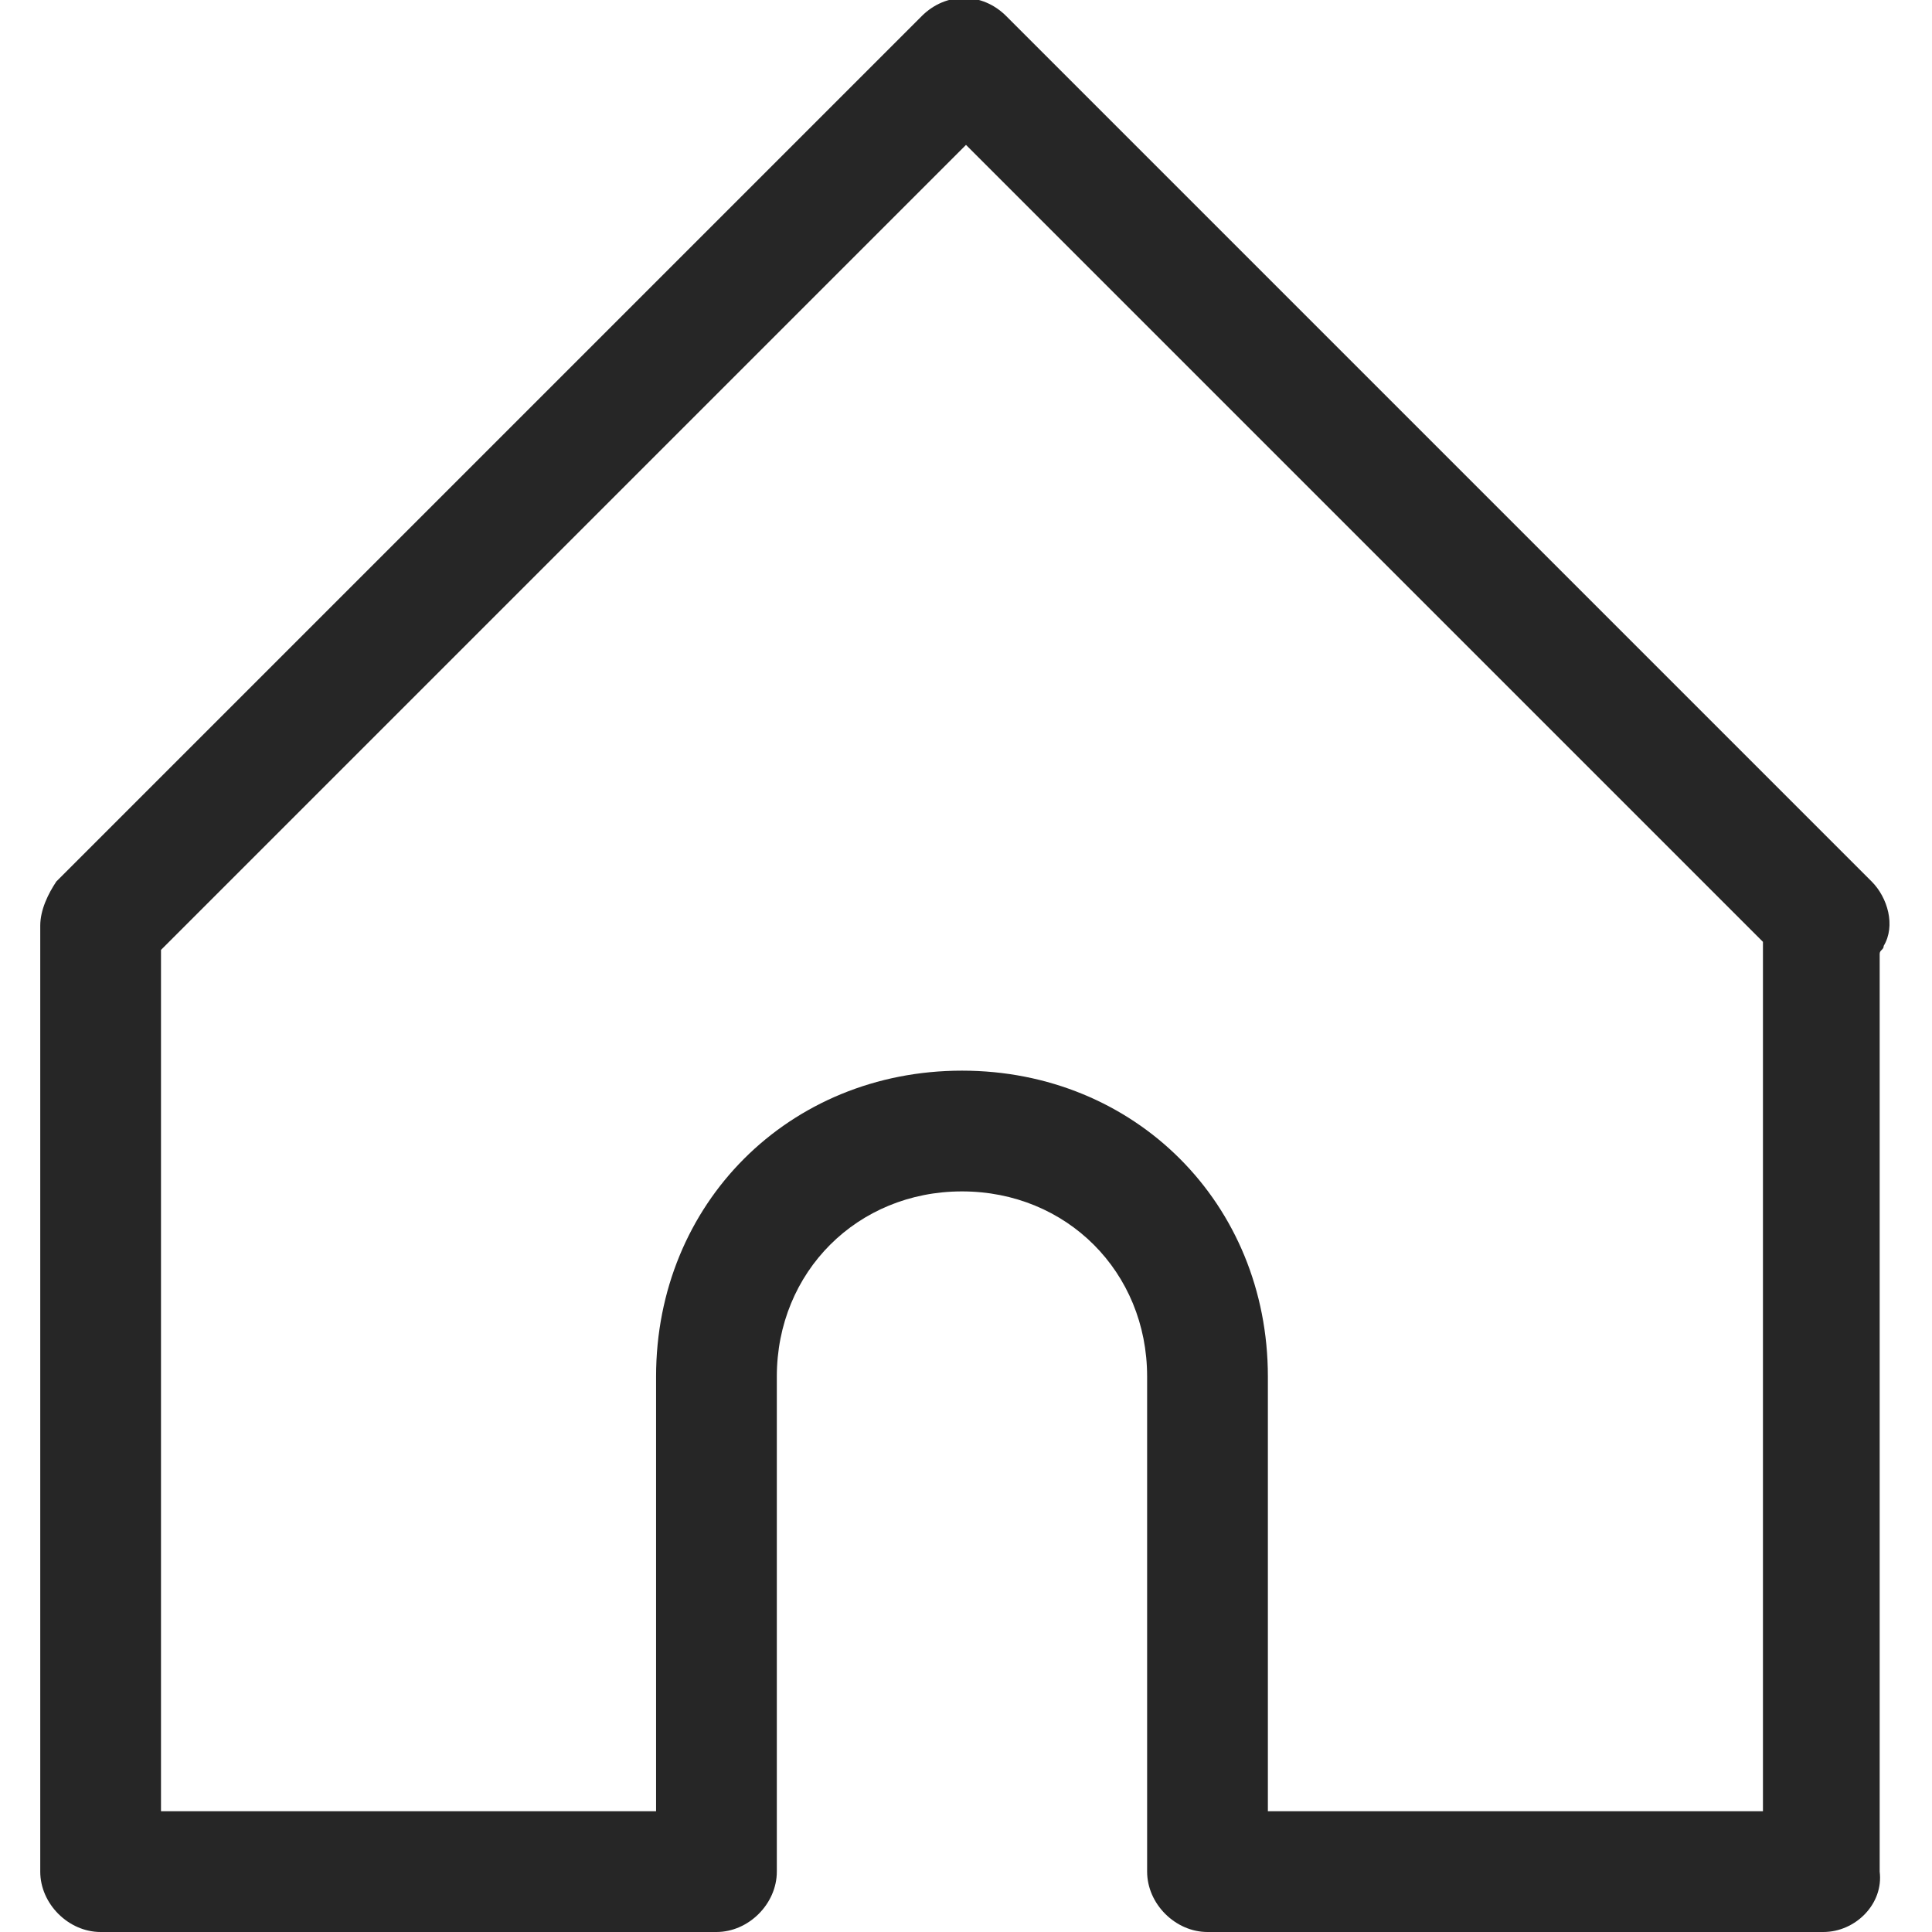
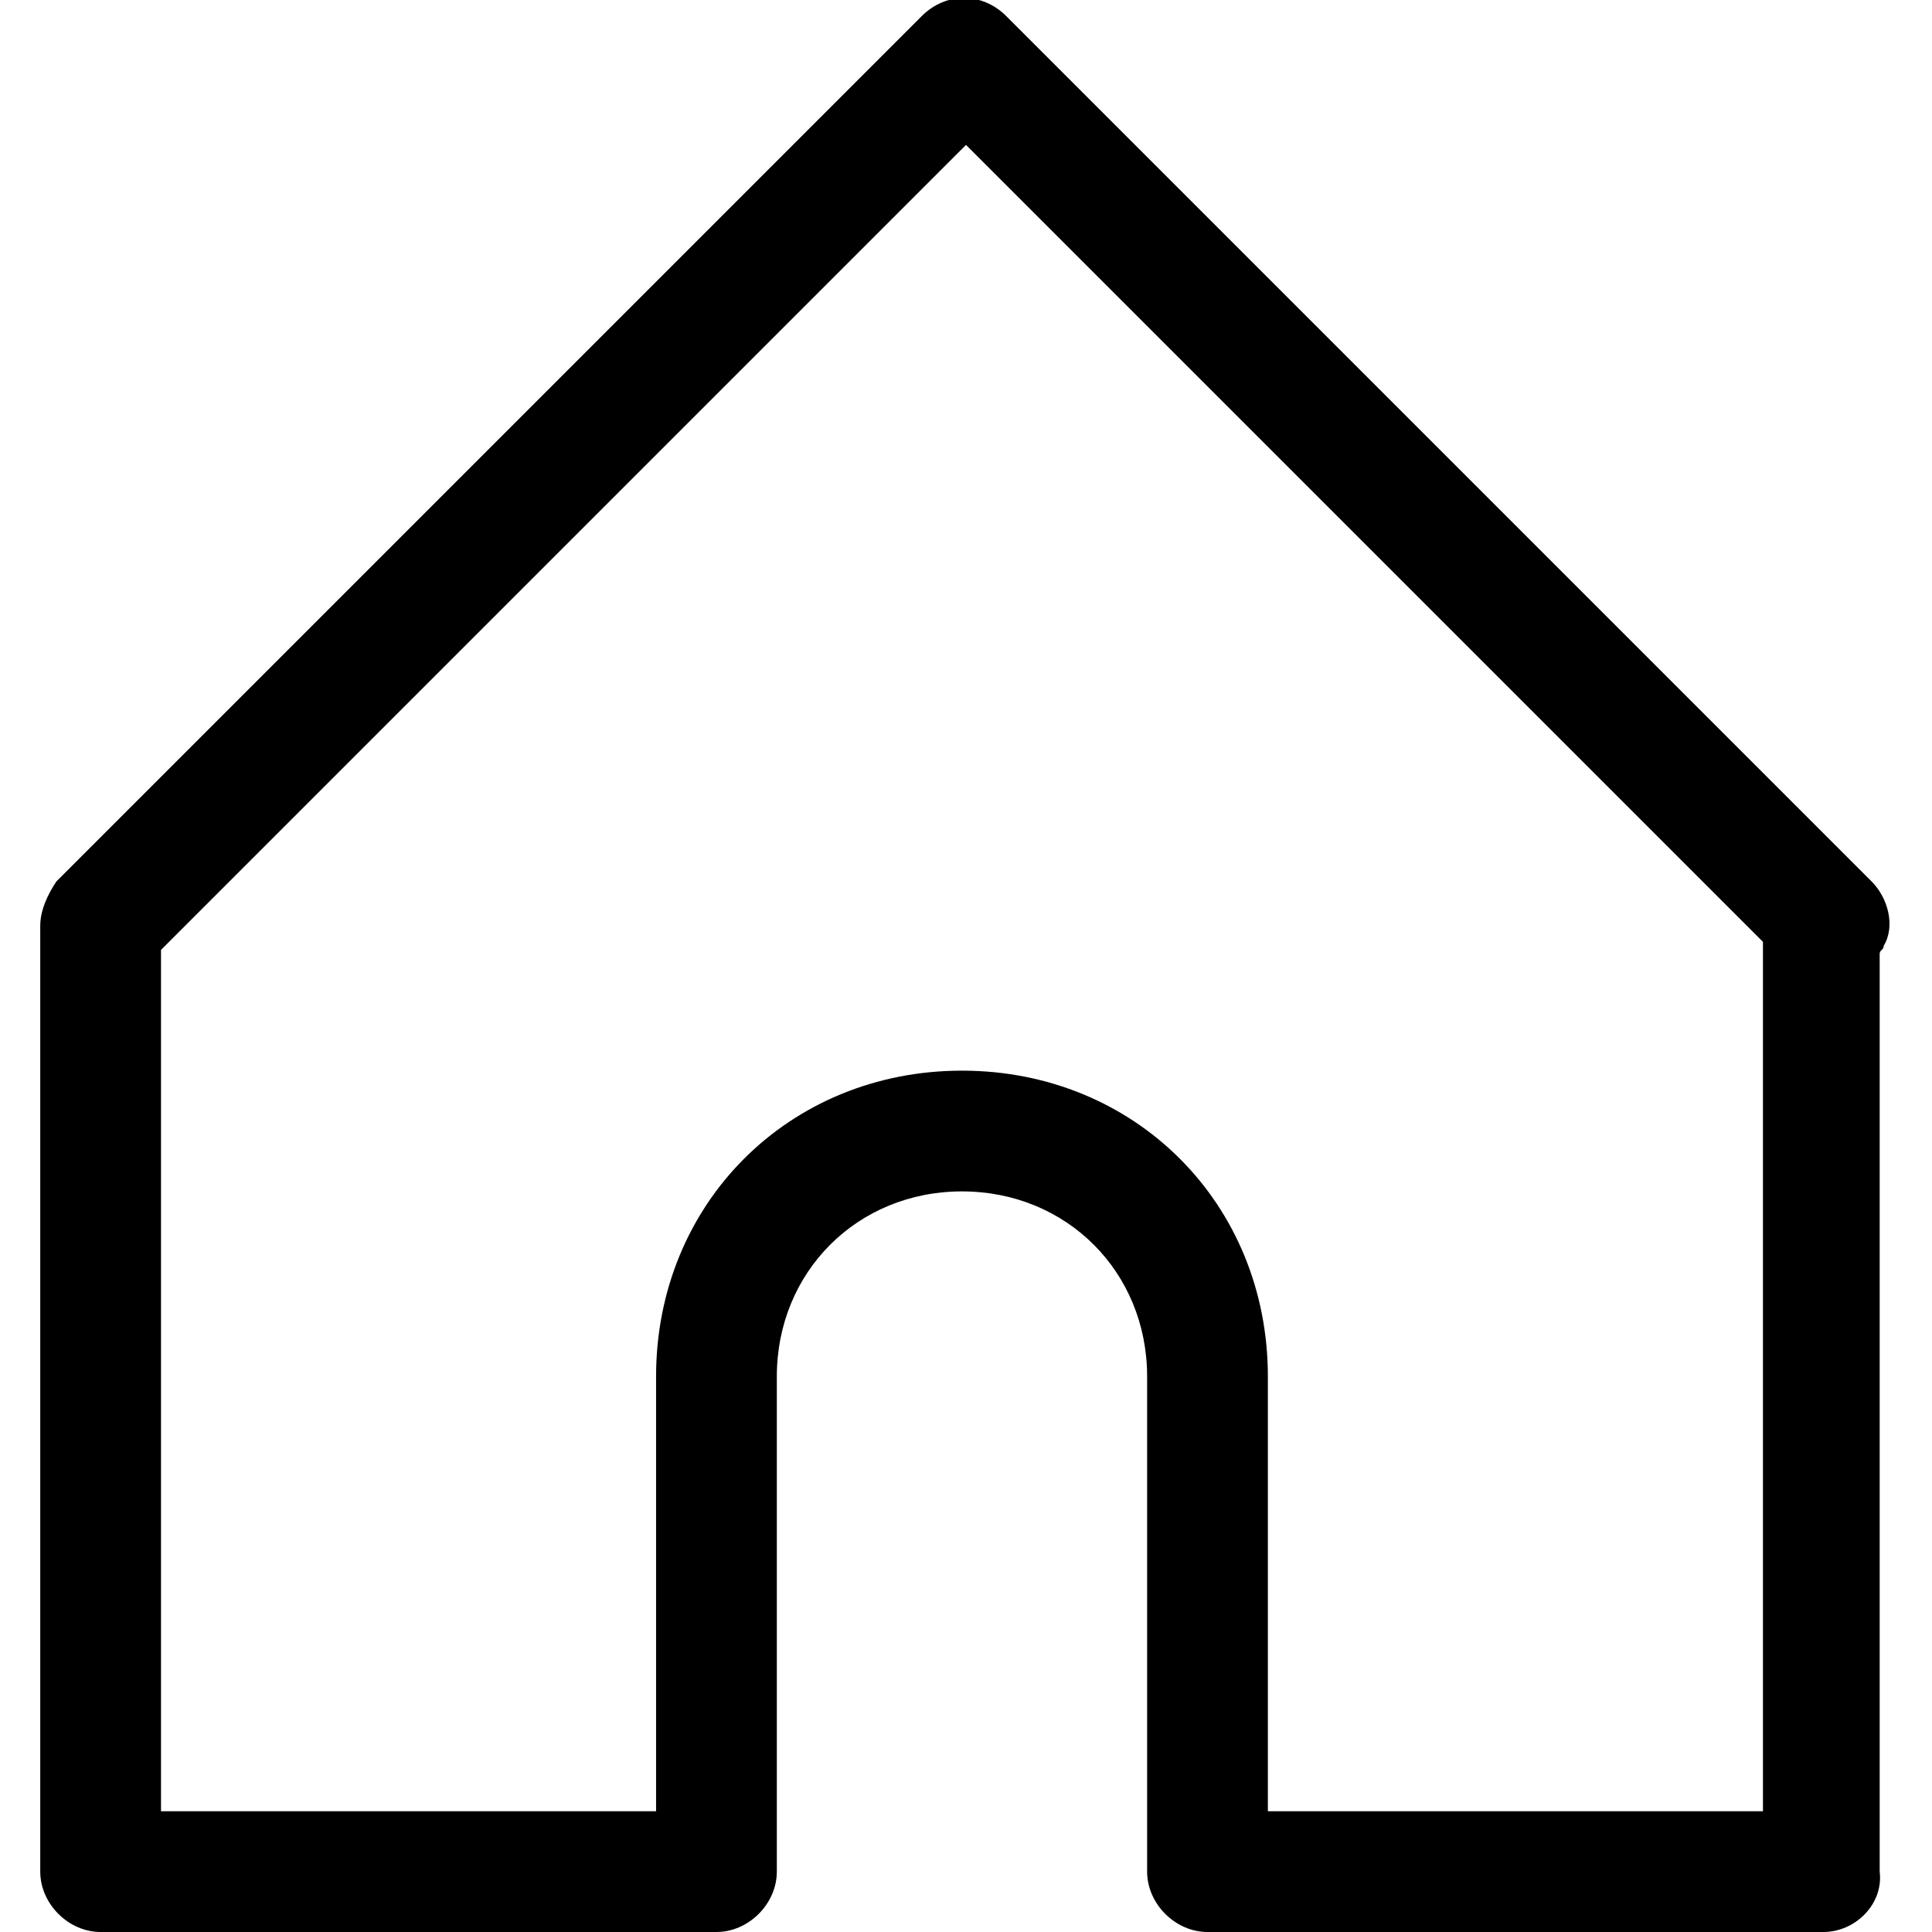
- <svg aria-label="Home" class="_8-yf5 " fill="#262626" height="22" role="img" viewBox="0 0 48 48" width="22">
+ <svg aria-label="Home" height="22" role="img" viewBox="0 0 48 48" width="22">
  <path d="M45.3 48H30c-.8 0-1.5-.7-1.5-1.5V34.2c0-2.6-2-4.6-4.6-4.6s-4.6 2-4.6 4.6v12.3c0 .8-.7 1.5-1.5 1.5H2.5c-.8 0-1.5-.7-1.5-1.5V23c0-.4.2-.8.4-1.1L22.9.4c.6-.6 1.5-.6 2.1 0l21.5 21.5c.4.4.6 1.1.3 1.6 0 .1-.1.1-.1.2v22.8c.1.8-.6 1.5-1.4 1.5zm-13.8-3h12.3V23.4L24 3.6l-20 20V45h12.3V34.2c0-4.3 3.3-7.6 7.6-7.6s7.6 3.3 7.6 7.6V45z" />
</svg>
